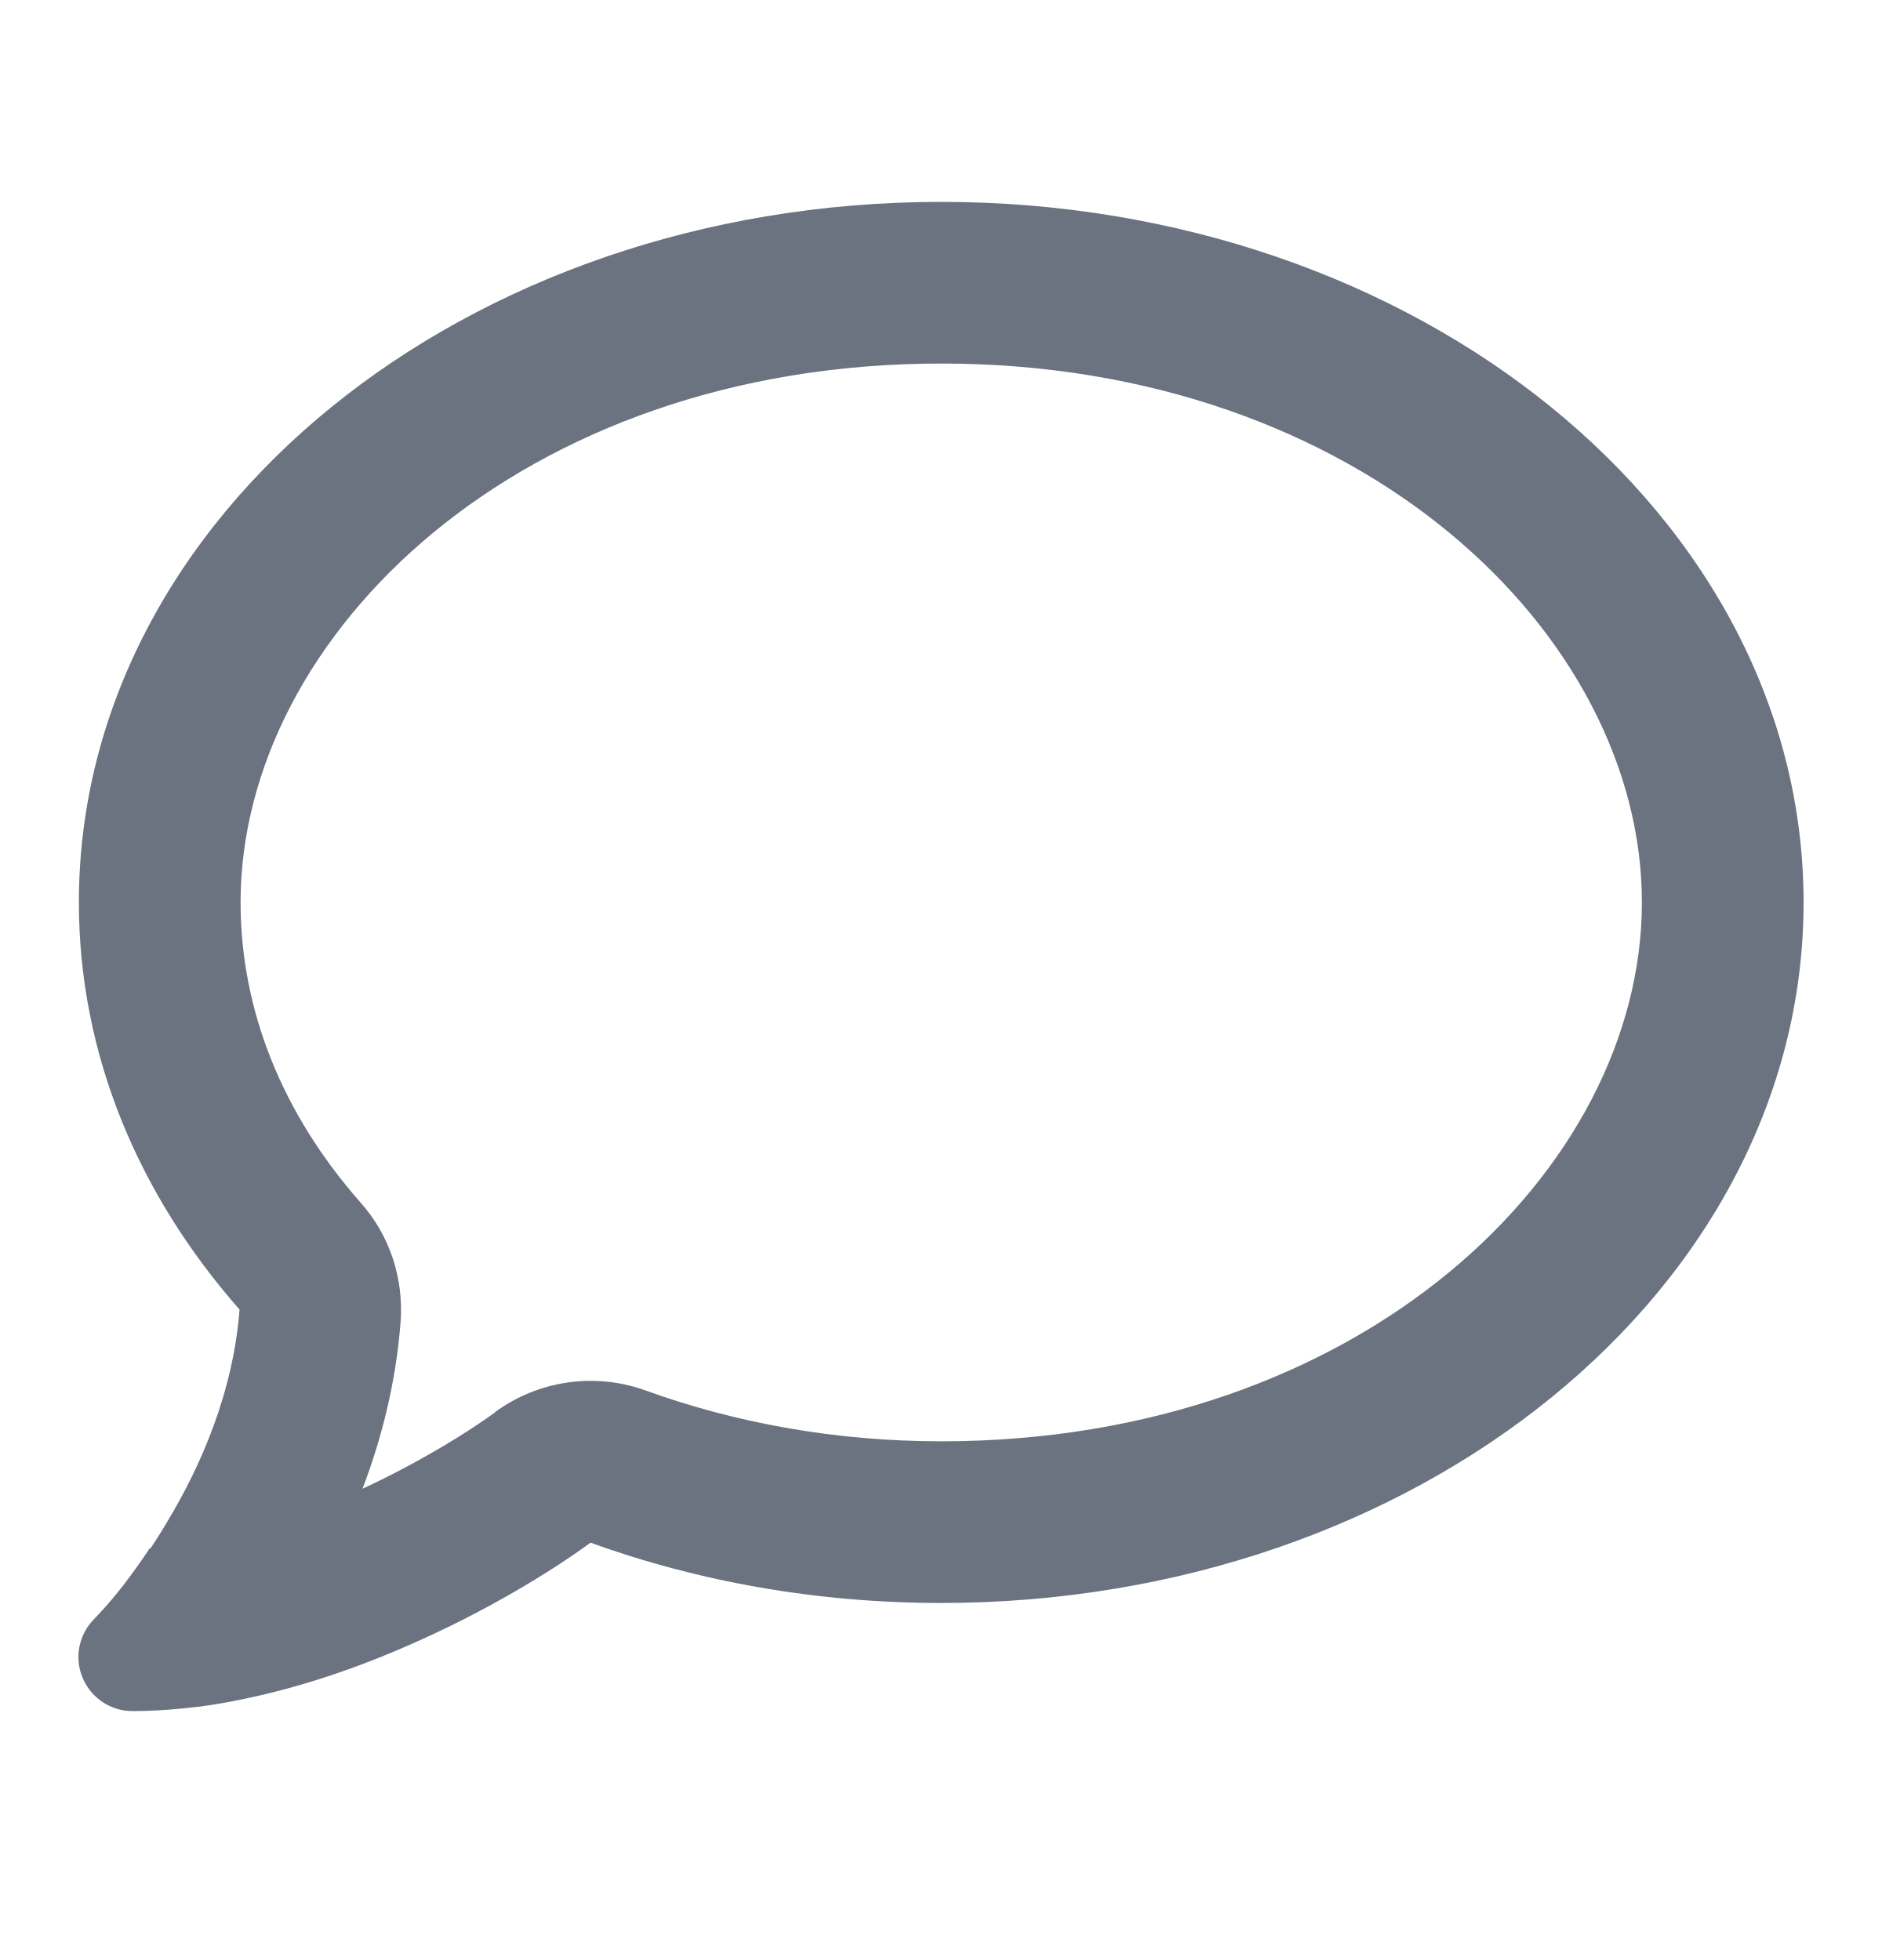
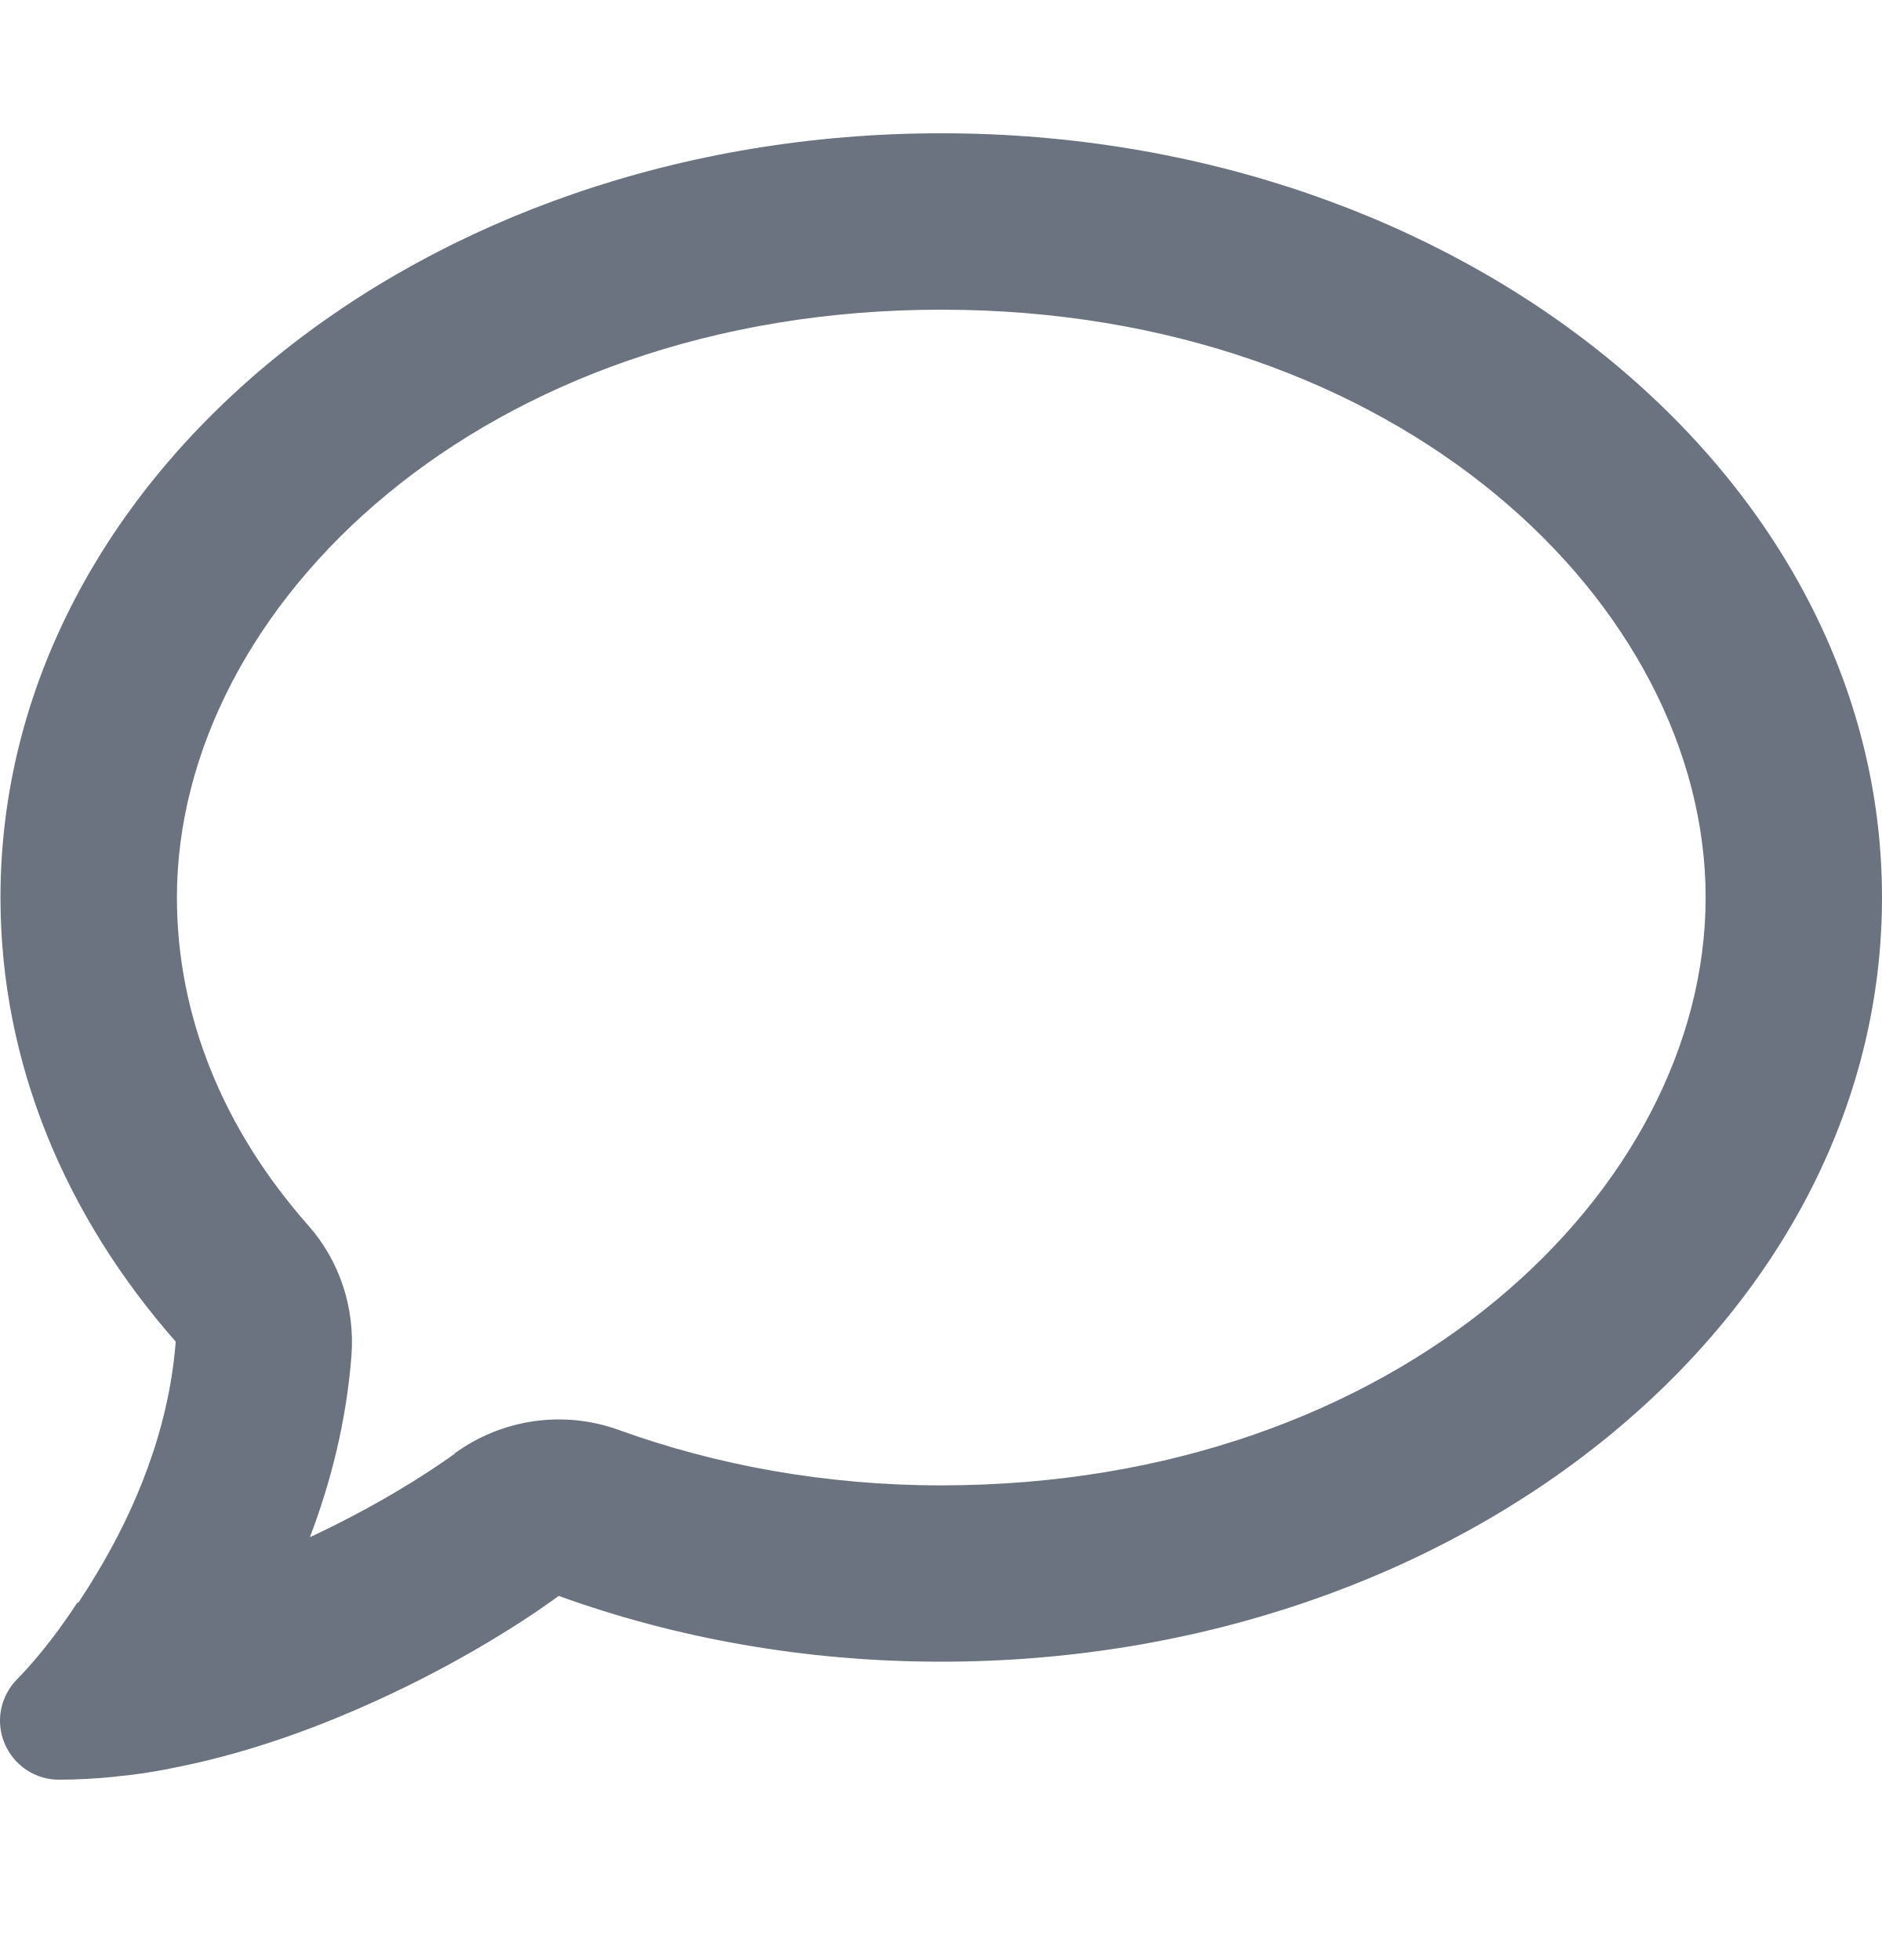
<svg xmlns="http://www.w3.org/2000/svg" width="24" height="25" viewBox="0 0 24 25" fill="none">
-   <path d="M6.315 18.01C6.869 17.606 7.587 17.503 8.231 17.735C9.369 18.147 10.645 18.384 12.003 18.384C17.36 18.384 20.938 14.926 20.938 11.51C20.938 8.095 17.36 4.637 12.003 4.637C6.646 4.637 3.068 8.095 3.068 11.51C3.068 12.885 3.6 14.208 4.601 15.342C4.971 15.759 5.151 16.309 5.108 16.867C5.048 17.645 4.863 18.358 4.623 18.989C5.353 18.65 5.959 18.272 6.315 18.014V18.01ZM1.916 19.754C1.994 19.638 2.067 19.522 2.135 19.406C2.565 18.693 2.973 17.756 3.055 16.704C1.766 15.239 1.006 13.448 1.006 11.51C1.006 6.575 5.929 2.575 12.003 2.575C18.077 2.575 23 6.575 23 11.51C23 16.446 18.077 20.446 12.003 20.446C10.409 20.446 8.897 20.171 7.531 19.677C7.02 20.05 6.186 20.562 5.198 20.991C4.55 21.275 3.811 21.532 3.046 21.683C3.012 21.691 2.977 21.696 2.943 21.704C2.754 21.739 2.569 21.769 2.376 21.786C2.367 21.786 2.354 21.79 2.346 21.79C2.127 21.812 1.908 21.825 1.689 21.825C1.409 21.825 1.16 21.657 1.053 21.399C0.945 21.142 1.006 20.849 1.199 20.652C1.375 20.471 1.534 20.278 1.684 20.072C1.757 19.973 1.826 19.874 1.891 19.776C1.895 19.767 1.899 19.763 1.903 19.754H1.916Z" fill="#6B7280" />
+   <path d="M5.798 18.538C6.403 18.098 7.186 17.985 7.888 18.238C9.13 18.688 10.522 18.946 12.003 18.946C17.847 18.946 21.751 15.173 21.751 11.448C21.751 7.722 17.847 3.95 12.003 3.95C6.159 3.95 2.256 7.722 2.256 11.448C2.256 12.947 2.837 14.391 3.929 15.628C4.332 16.082 4.528 16.682 4.482 17.292C4.416 18.14 4.214 18.918 3.952 19.607C4.749 19.236 5.409 18.824 5.798 18.543V18.538ZM1 20.441C1.084 20.314 1.164 20.188 1.239 20.061C1.707 19.283 2.152 18.262 2.241 17.113C0.836 15.515 0.006 13.561 0.006 11.448C0.006 6.063 5.377 1.7 12.003 1.7C18.63 1.7 24 6.063 24 11.448C24 16.832 18.63 21.195 12.003 21.195C10.264 21.195 8.615 20.895 7.125 20.356C6.567 20.764 5.658 21.322 4.58 21.79C3.872 22.1 3.066 22.381 2.232 22.545C2.195 22.554 2.157 22.559 2.12 22.568C1.913 22.606 1.712 22.639 1.501 22.657C1.492 22.657 1.478 22.662 1.468 22.662C1.229 22.686 0.99 22.7 0.751 22.7C0.447 22.7 0.175 22.517 0.058 22.236C-0.06 21.954 0.006 21.636 0.217 21.42C0.409 21.223 0.582 21.012 0.747 20.788C0.826 20.68 0.901 20.572 0.971 20.464C0.976 20.455 0.981 20.45 0.986 20.441H1Z" fill="#6B7280" />
</svg>
